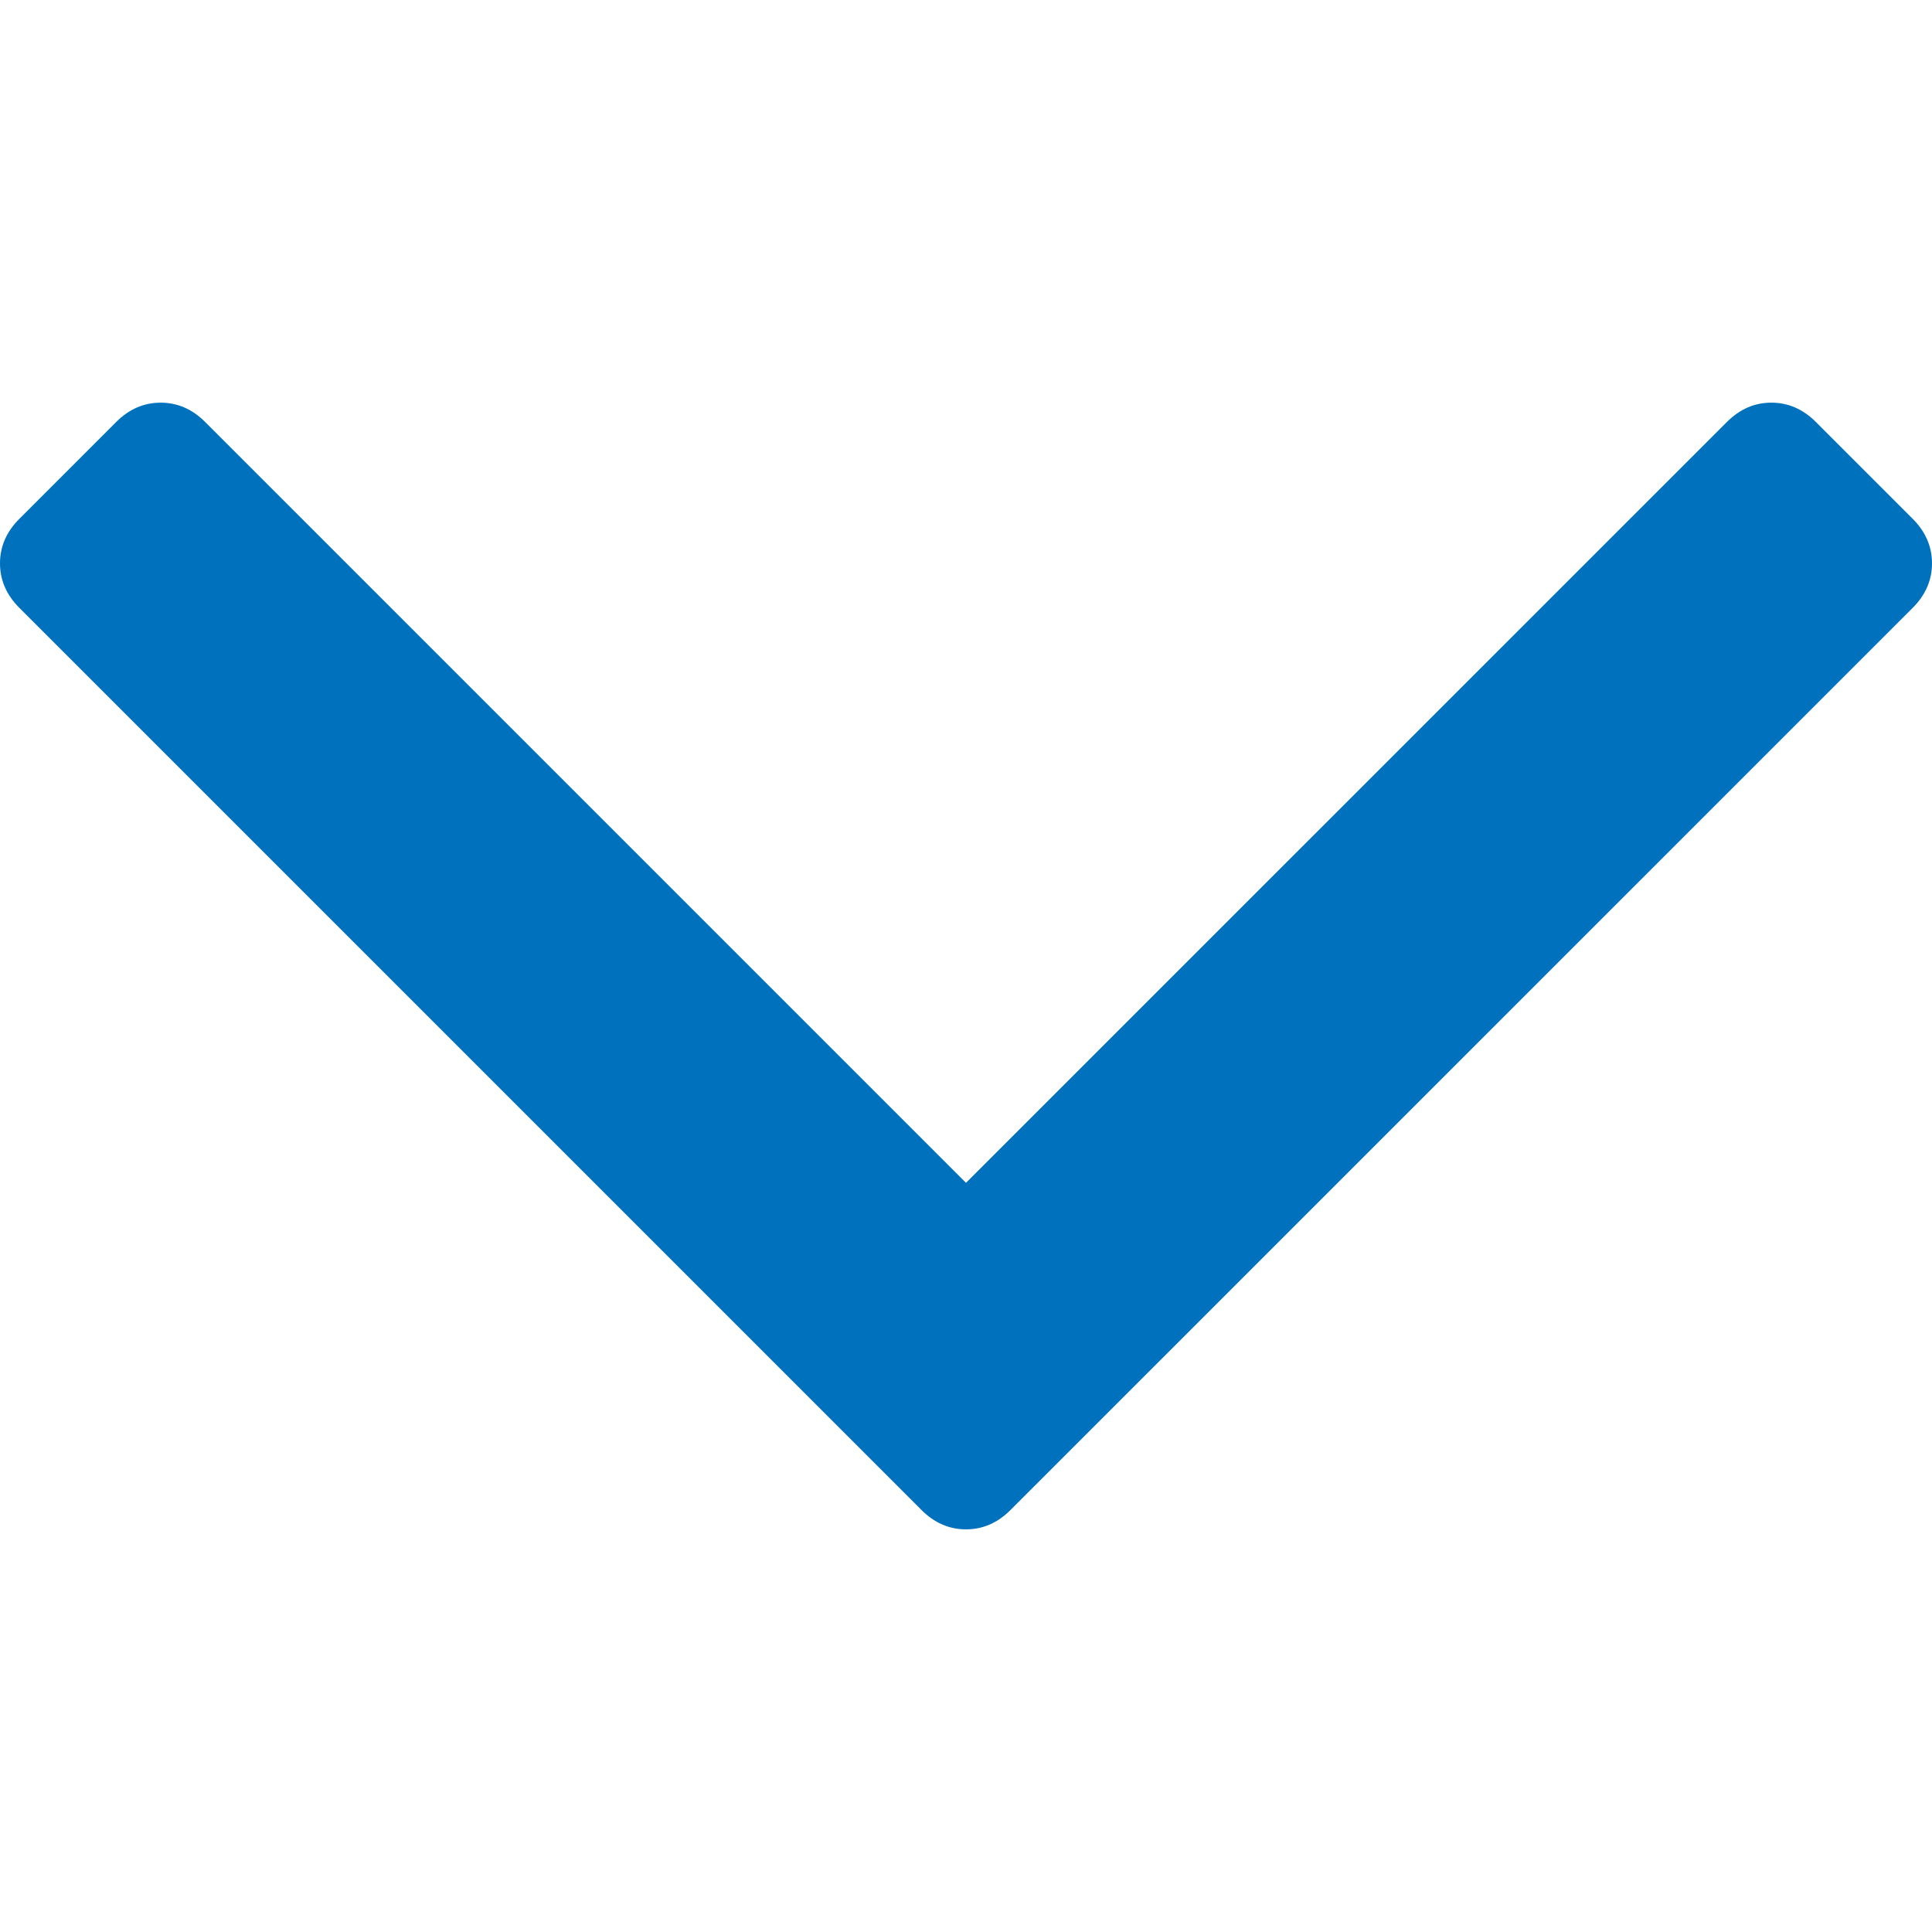
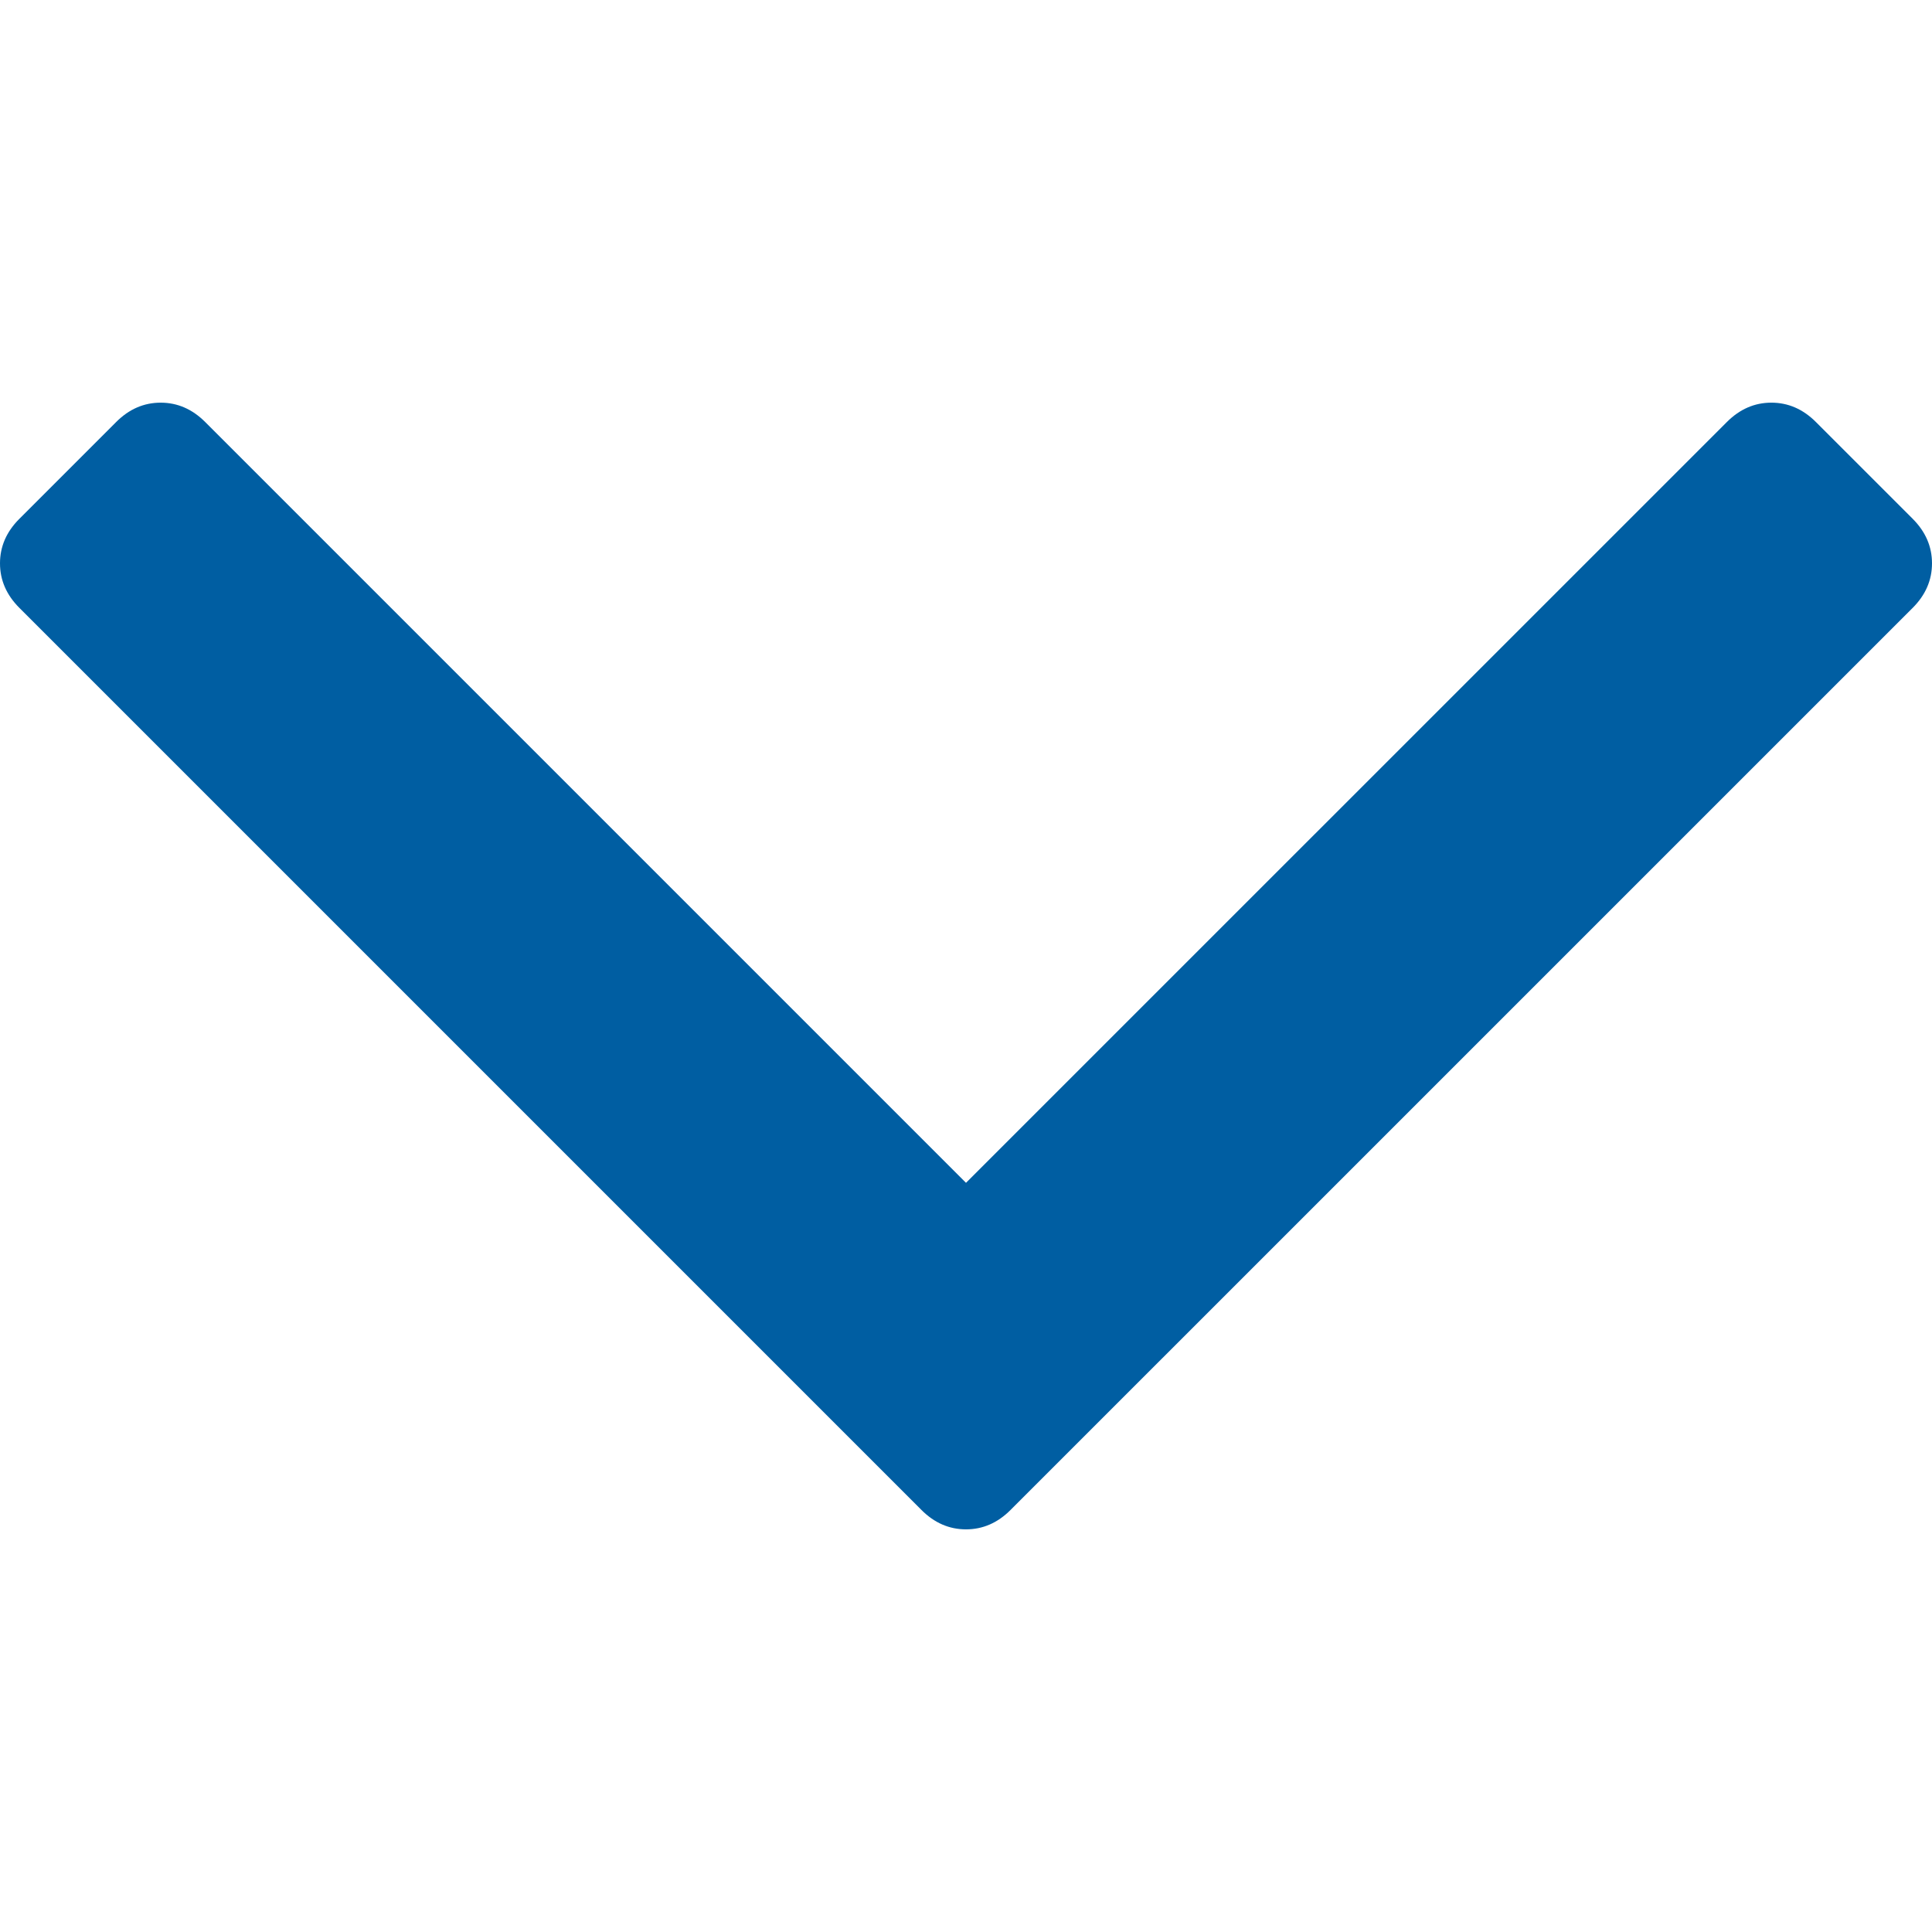
<svg xmlns="http://www.w3.org/2000/svg" width="512" height="512" viewBox="0 0 284.929 284.929">
-   <path d="M282.082 76.51L267.808 62.24c-1.902-1.906-4.093-2.856-6.57-2.856-2.47 0-4.66.95-6.563 2.856L142.465 174.44 30.263 62.24c-1.903-1.905-4.093-2.855-6.567-2.855-2.475 0-4.665.95-6.567 2.856L2.856 76.516C.95 78.417 0 80.607 0 83.082c0 2.473.953 4.663 2.856 6.565L135.9 222.693c1.9 1.903 4.092 2.854 6.566 2.854s4.66-.95 6.562-2.854L282.082 89.647c1.902-1.903 2.847-4.093 2.847-6.565 0-2.475-.946-4.665-2.848-6.57z" fill="#0071bc" />
+   <path d="M282.082 76.51L267.808 62.24c-1.902-1.906-4.093-2.856-6.57-2.856-2.47 0-4.66.95-6.563 2.856L142.465 174.44 30.263 62.24c-1.903-1.905-4.093-2.855-6.567-2.855-2.475 0-4.665.95-6.567 2.856L2.856 76.516C.95 78.417 0 80.607 0 83.082c0 2.473.953 4.663 2.856 6.565L135.9 222.693c1.9 1.903 4.092 2.854 6.566 2.854s4.66-.95 6.562-2.854L282.082 89.647c1.902-1.903 2.847-4.093 2.847-6.565 0-2.475-.946-4.665-2.848-6.57z" fill="#005ea2" />
</svg>
